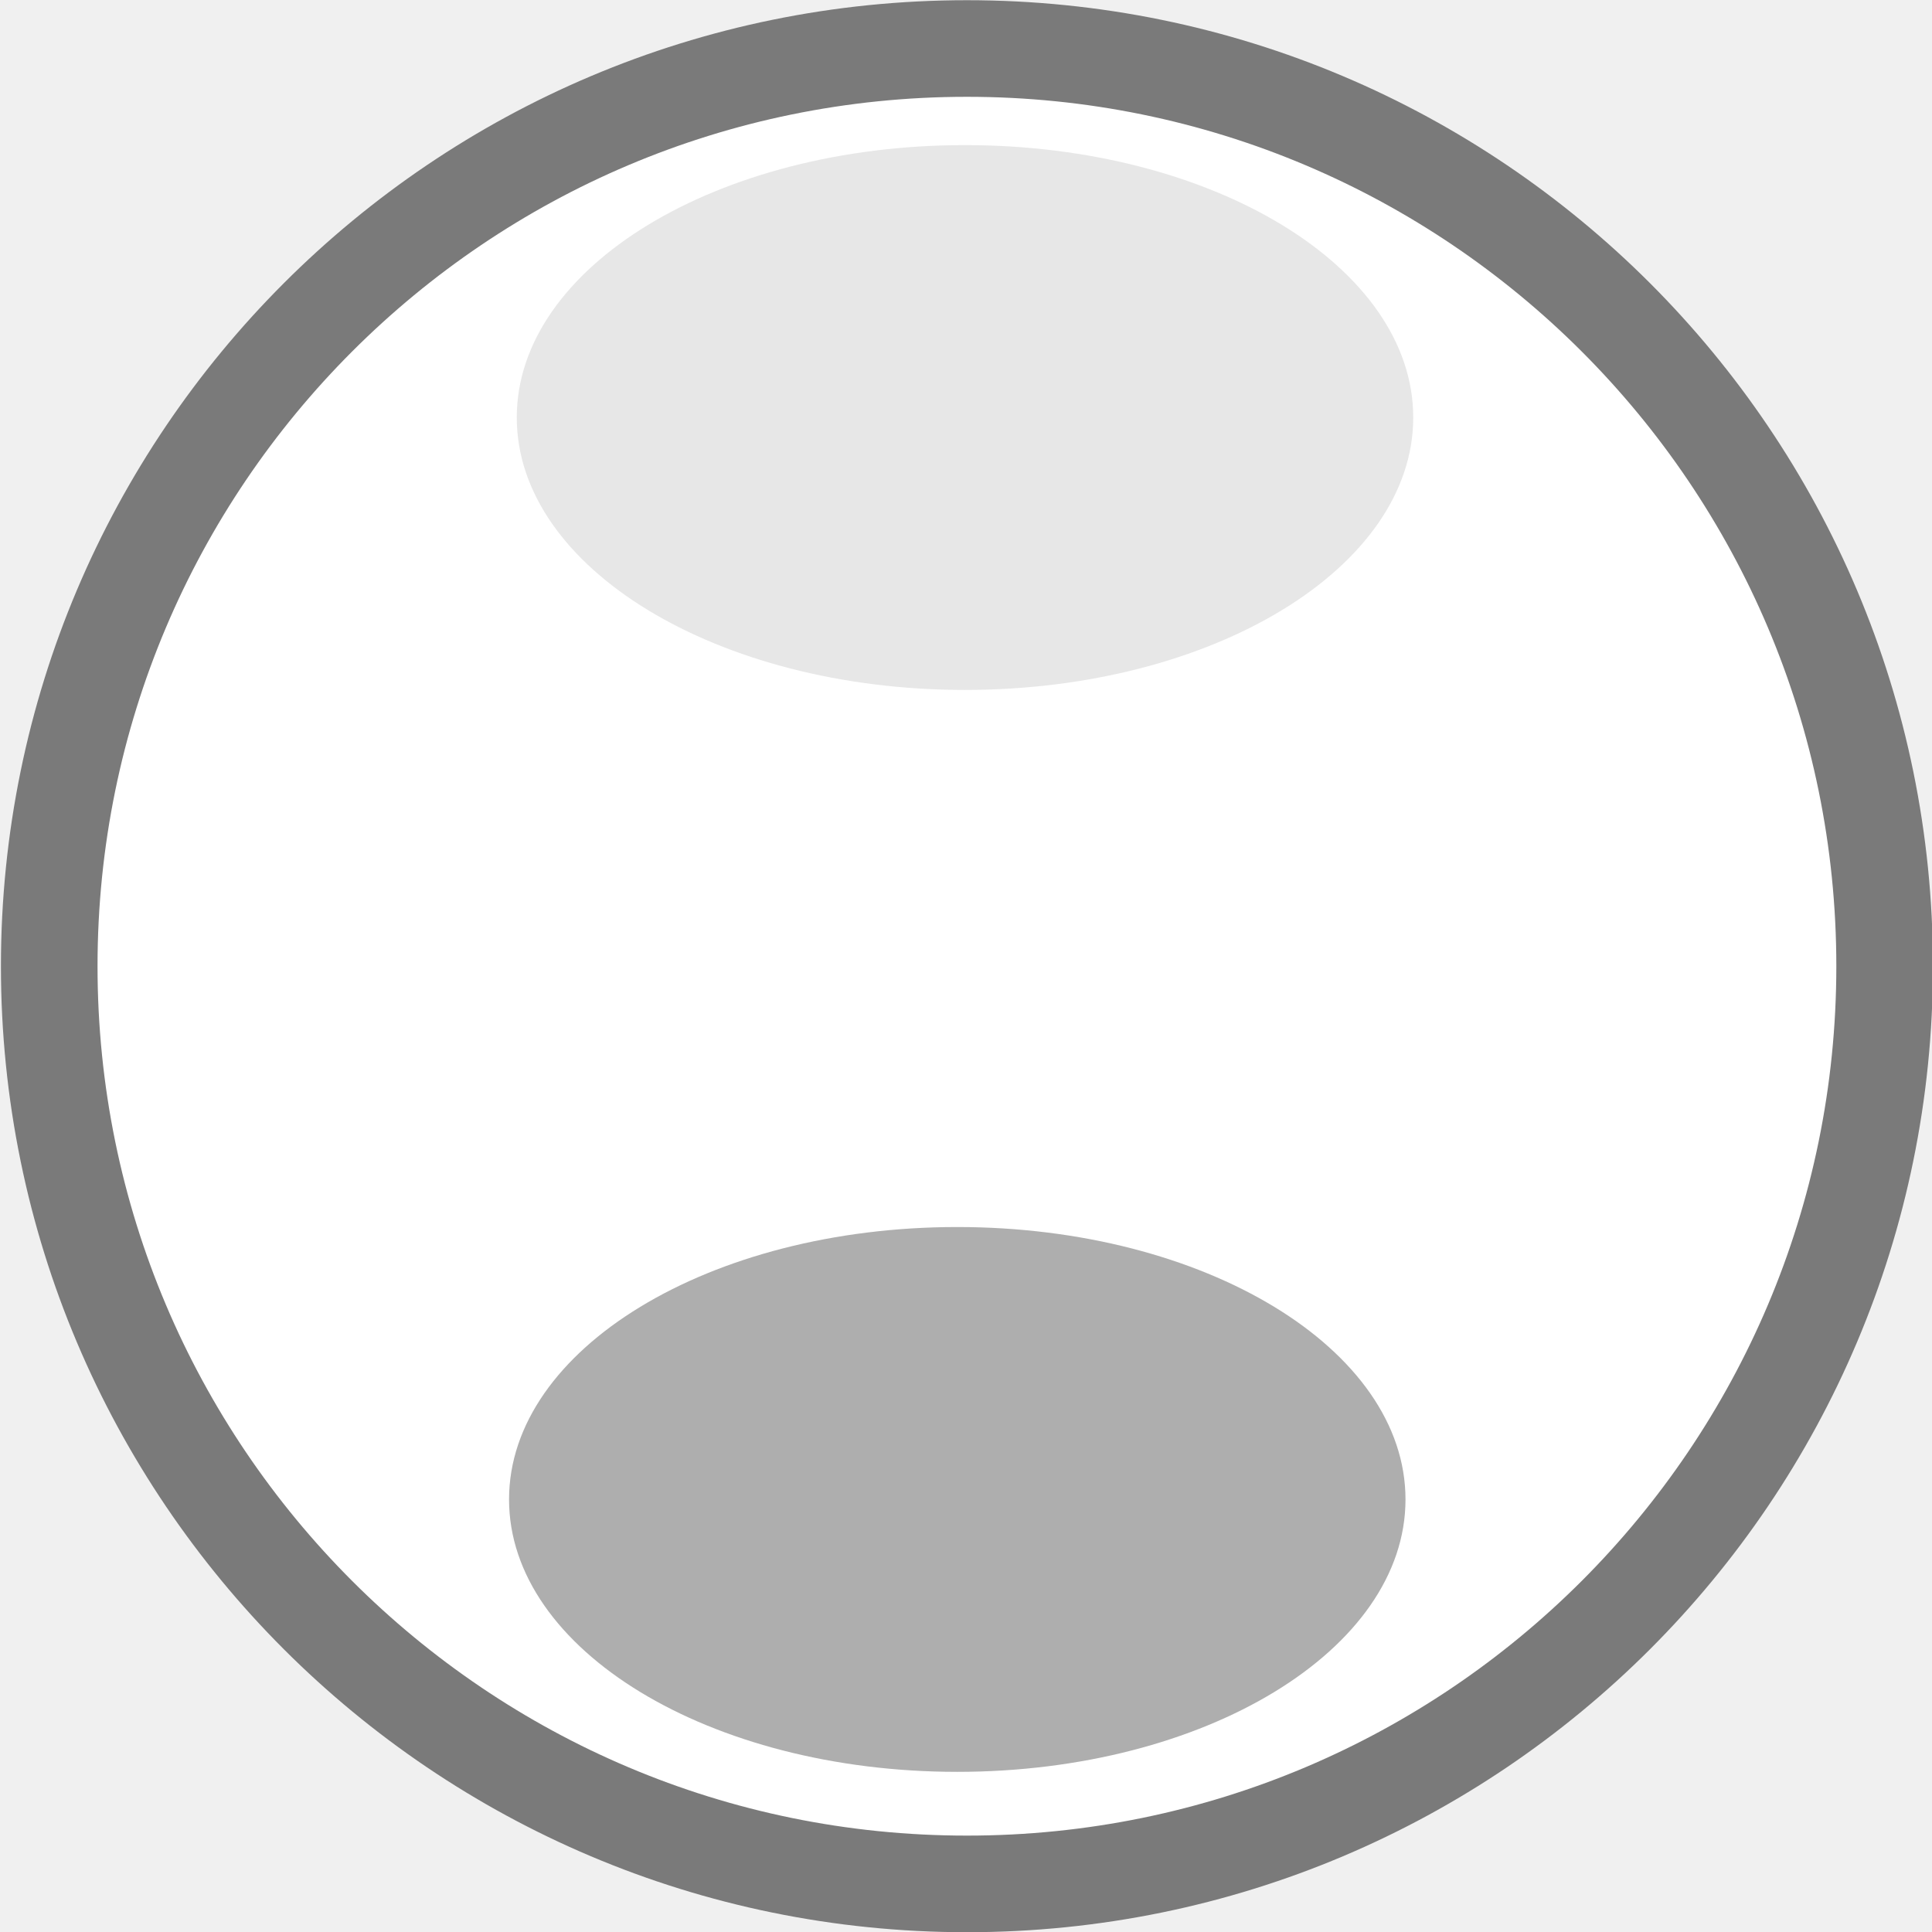
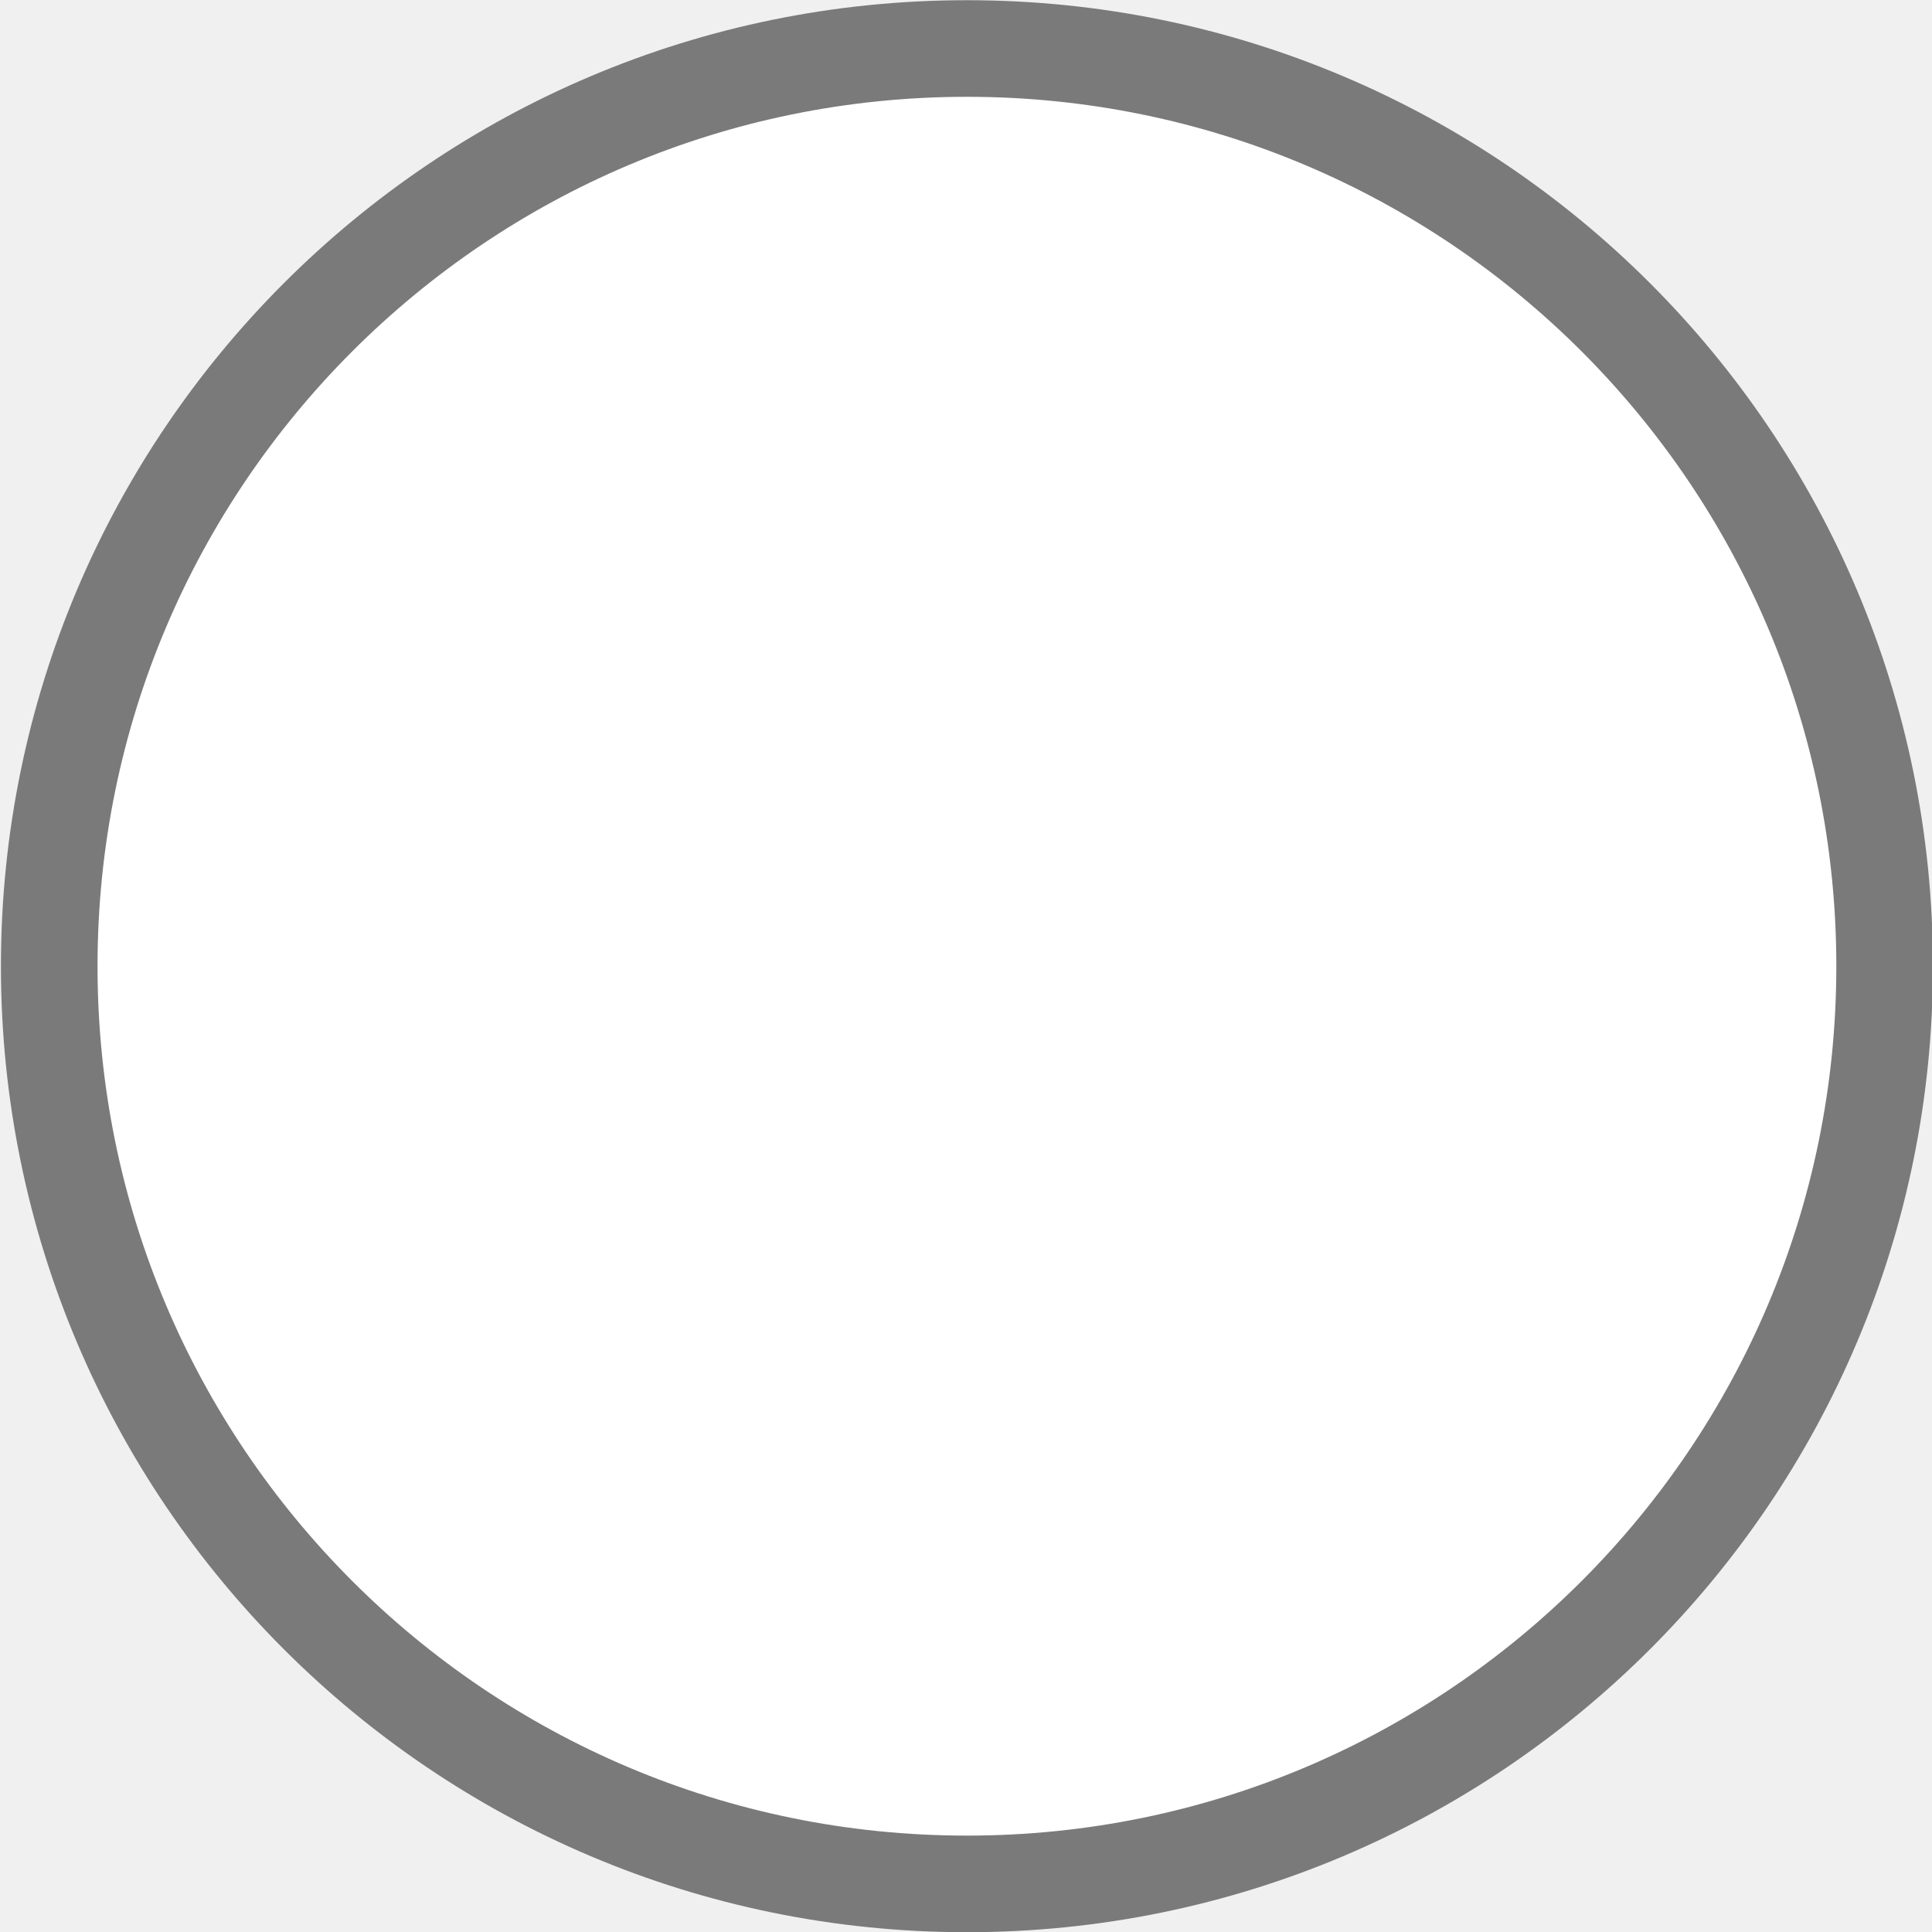
<svg xmlns="http://www.w3.org/2000/svg" width="1mm" height="1mm" viewBox="0 0 1 1" version="1.1" id="svg7691">
  <defs id="defs7688" />
  <g id="layer1" transform="translate(-0.5005169,-0.5068926)">
    <circle style="fill:#ffffff;stroke:#7a7a7a;stroke-width:0.05;stroke-dasharray:none;paint-order:markers fill stroke" id="path7864" cx="1.001" cy="1.007" r="0.475" />
-     <ellipse style="fill:#7b7b7b;fill-opacity:0.177;stroke:none;stroke-width:0.04;paint-order:markers fill stroke" id="path7866" cx="1" cy="0.723" rx="0.232" ry="0.141" />
-     <ellipse style="fill:#232323;fill-opacity:0.37;stroke:none;stroke-width:0.04;paint-order:markers fill stroke" id="path7866-1" cx="0.996" cy="1.283" rx="0.232" ry="0.141" />
  </g>
</svg>
